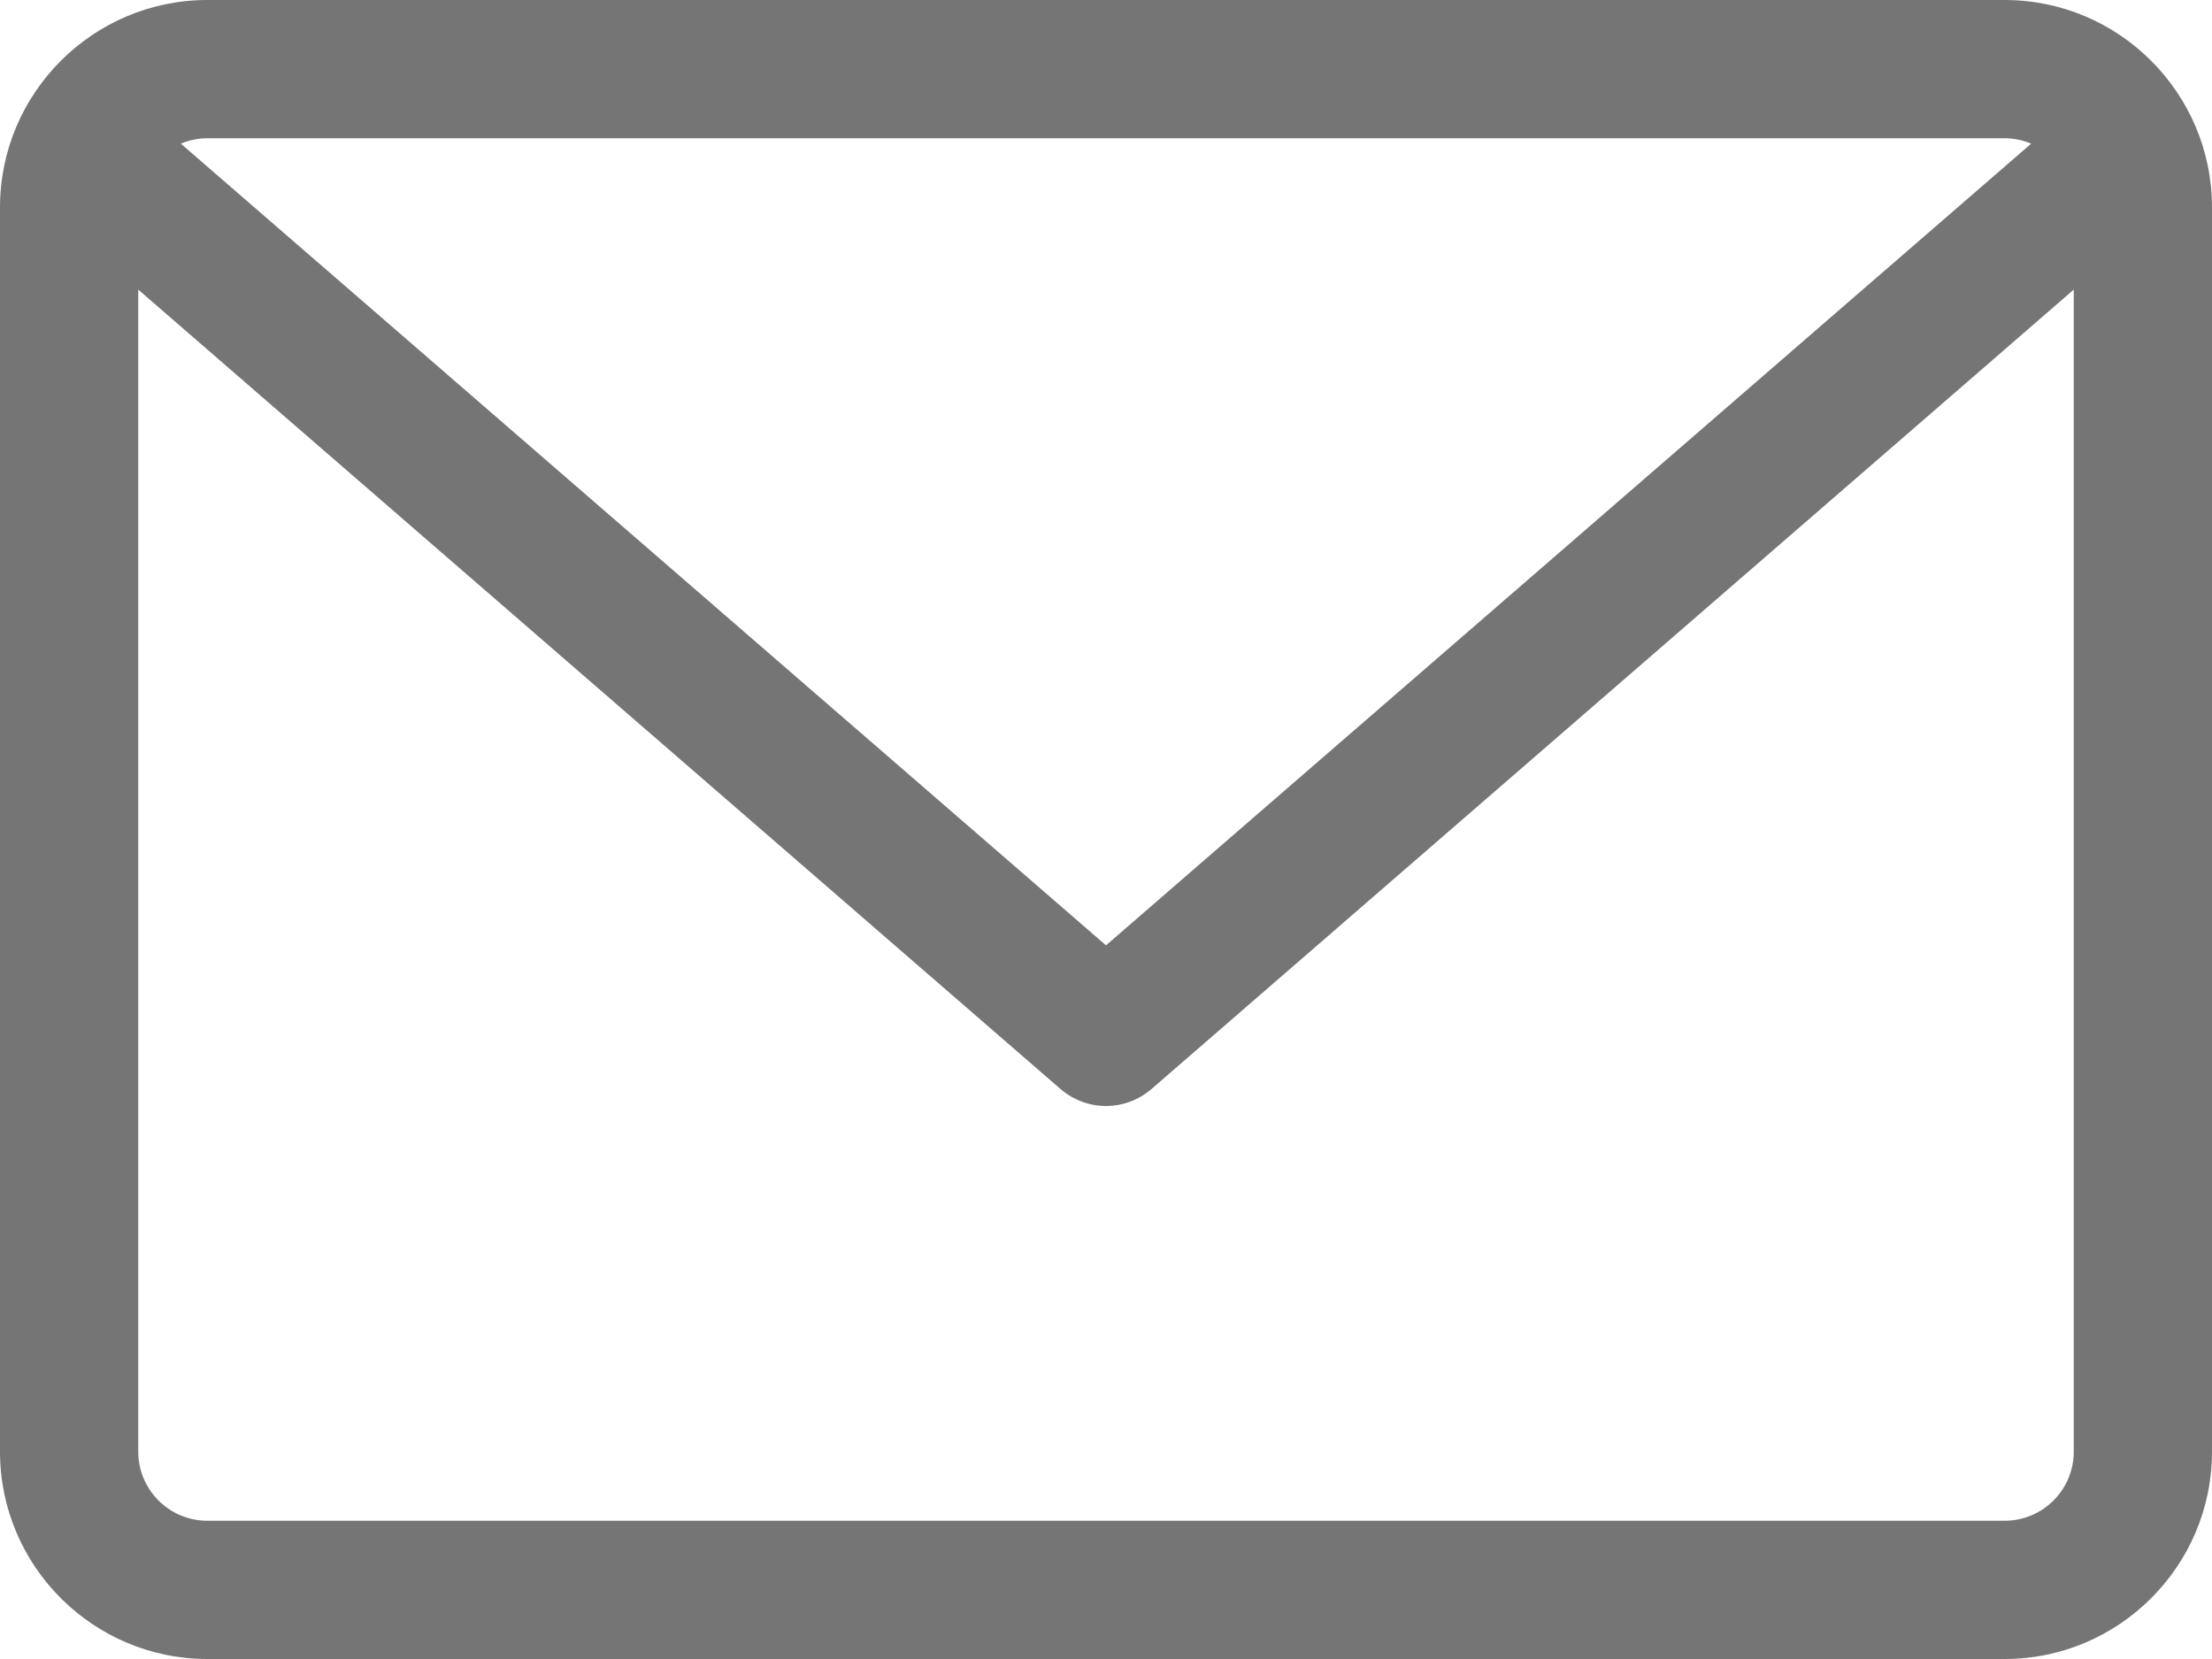
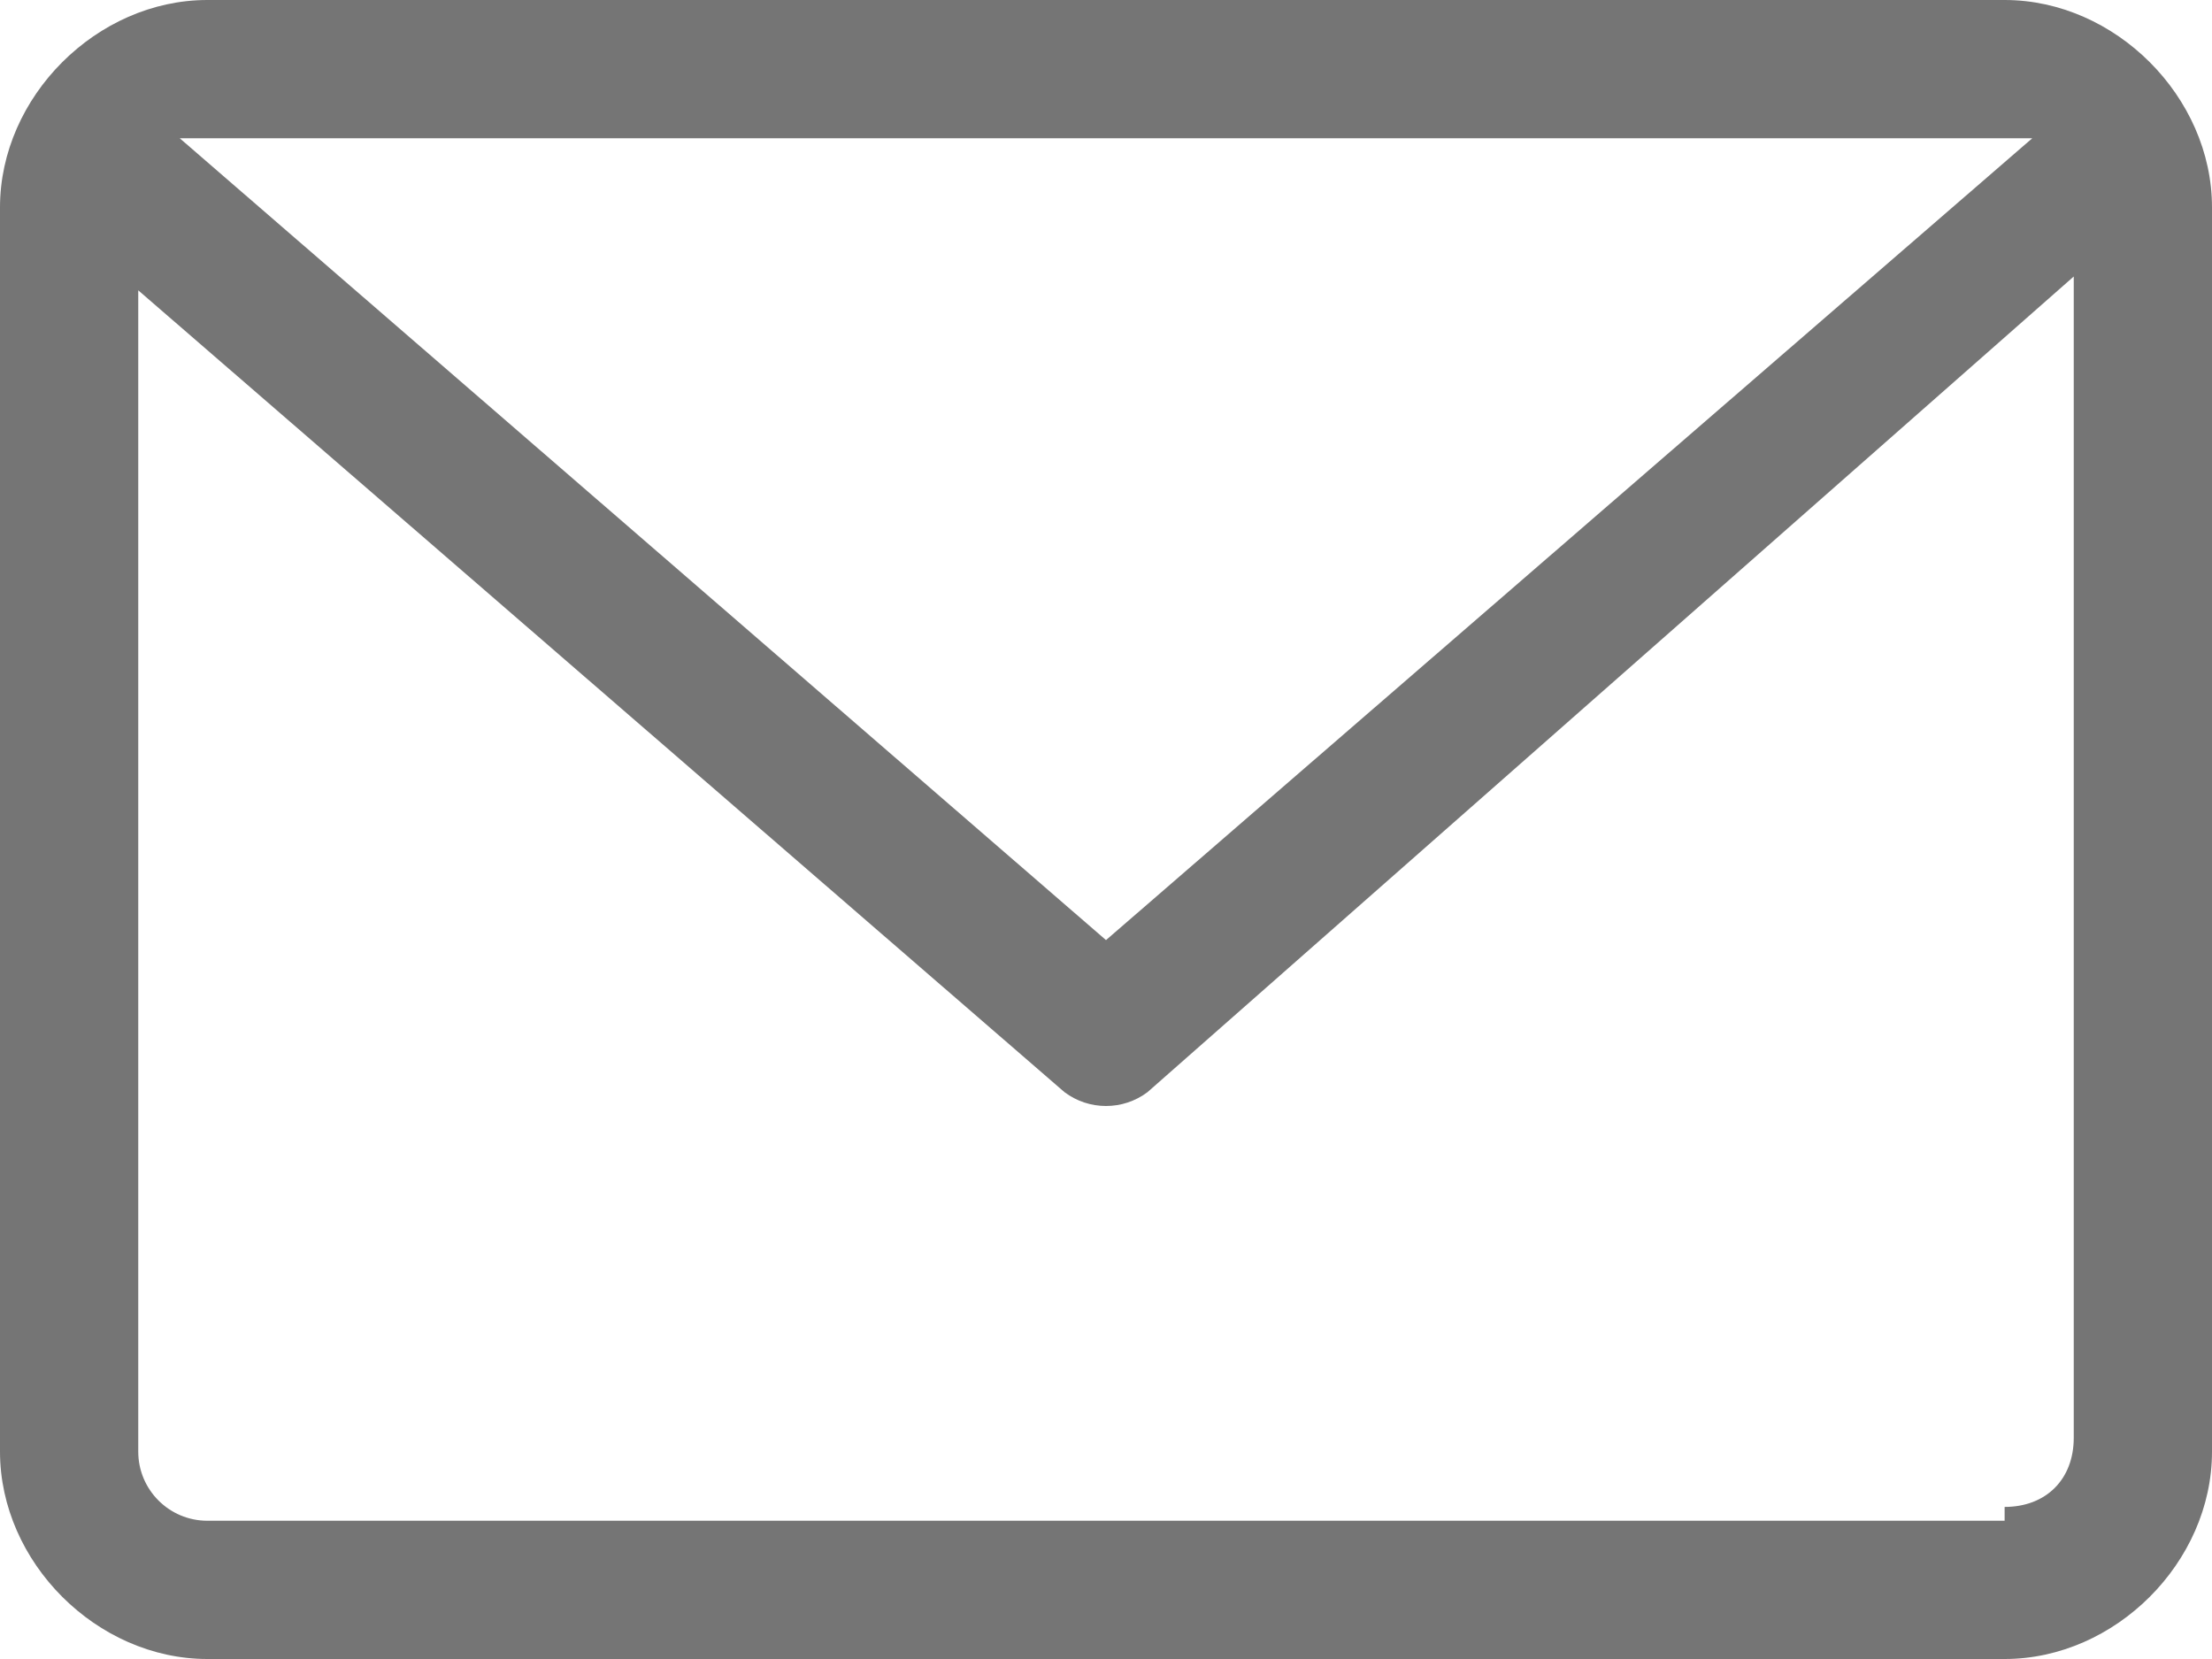
- <svg xmlns="http://www.w3.org/2000/svg" width="16" height="12" viewBox="0 0 16 12" fill="none">
-   <path id="envelope" d="M14.5 0H1.5C0.673 0 0 0.673 0 1.5V10.5C0 11.327 0.673 12 1.5 12H14.5C15.327 12 16 11.327 16 10.5V1.5C16 0.673 15.327 0 14.5 0ZM14.5 1C14.568 1 14.633 1.014 14.692 1.039L8 6.838L1.308 1.039C1.367 1.014 1.432 1 1.5 1H14.5ZM14.5 11H1.5C1.224 11 1 10.776 1 10.5V2.095L7.672 7.878C7.767 7.959 7.883 8 8 8C8.117 8 8.233 7.959 8.328 7.878L15 2.095V10.5C15 10.776 14.776 11 14.5 11Z" fill="#757575" />
+ <svg xmlns="http://www.w3.org/2000/svg" width="16" height="12" fill="none">
+   <path fill="#757575" d="M14.5 0h-13C.7 0 0 .7 0 1.5v9c0 .8.7 1.5 1.5 1.5h13c.8 0 1.5-.7 1.5-1.5v-9c0-.8-.7-1.5-1.5-1.5Zm0 1h.2L8 6.8 1.3 1h13.2Zm0 10h-13a.5.5 0 0 1-.5-.5V2.1l6.7 5.8a.5.5 0 0 0 .6 0L15 2v8.4c0 .3-.2.5-.5.5Z" />
</svg>
